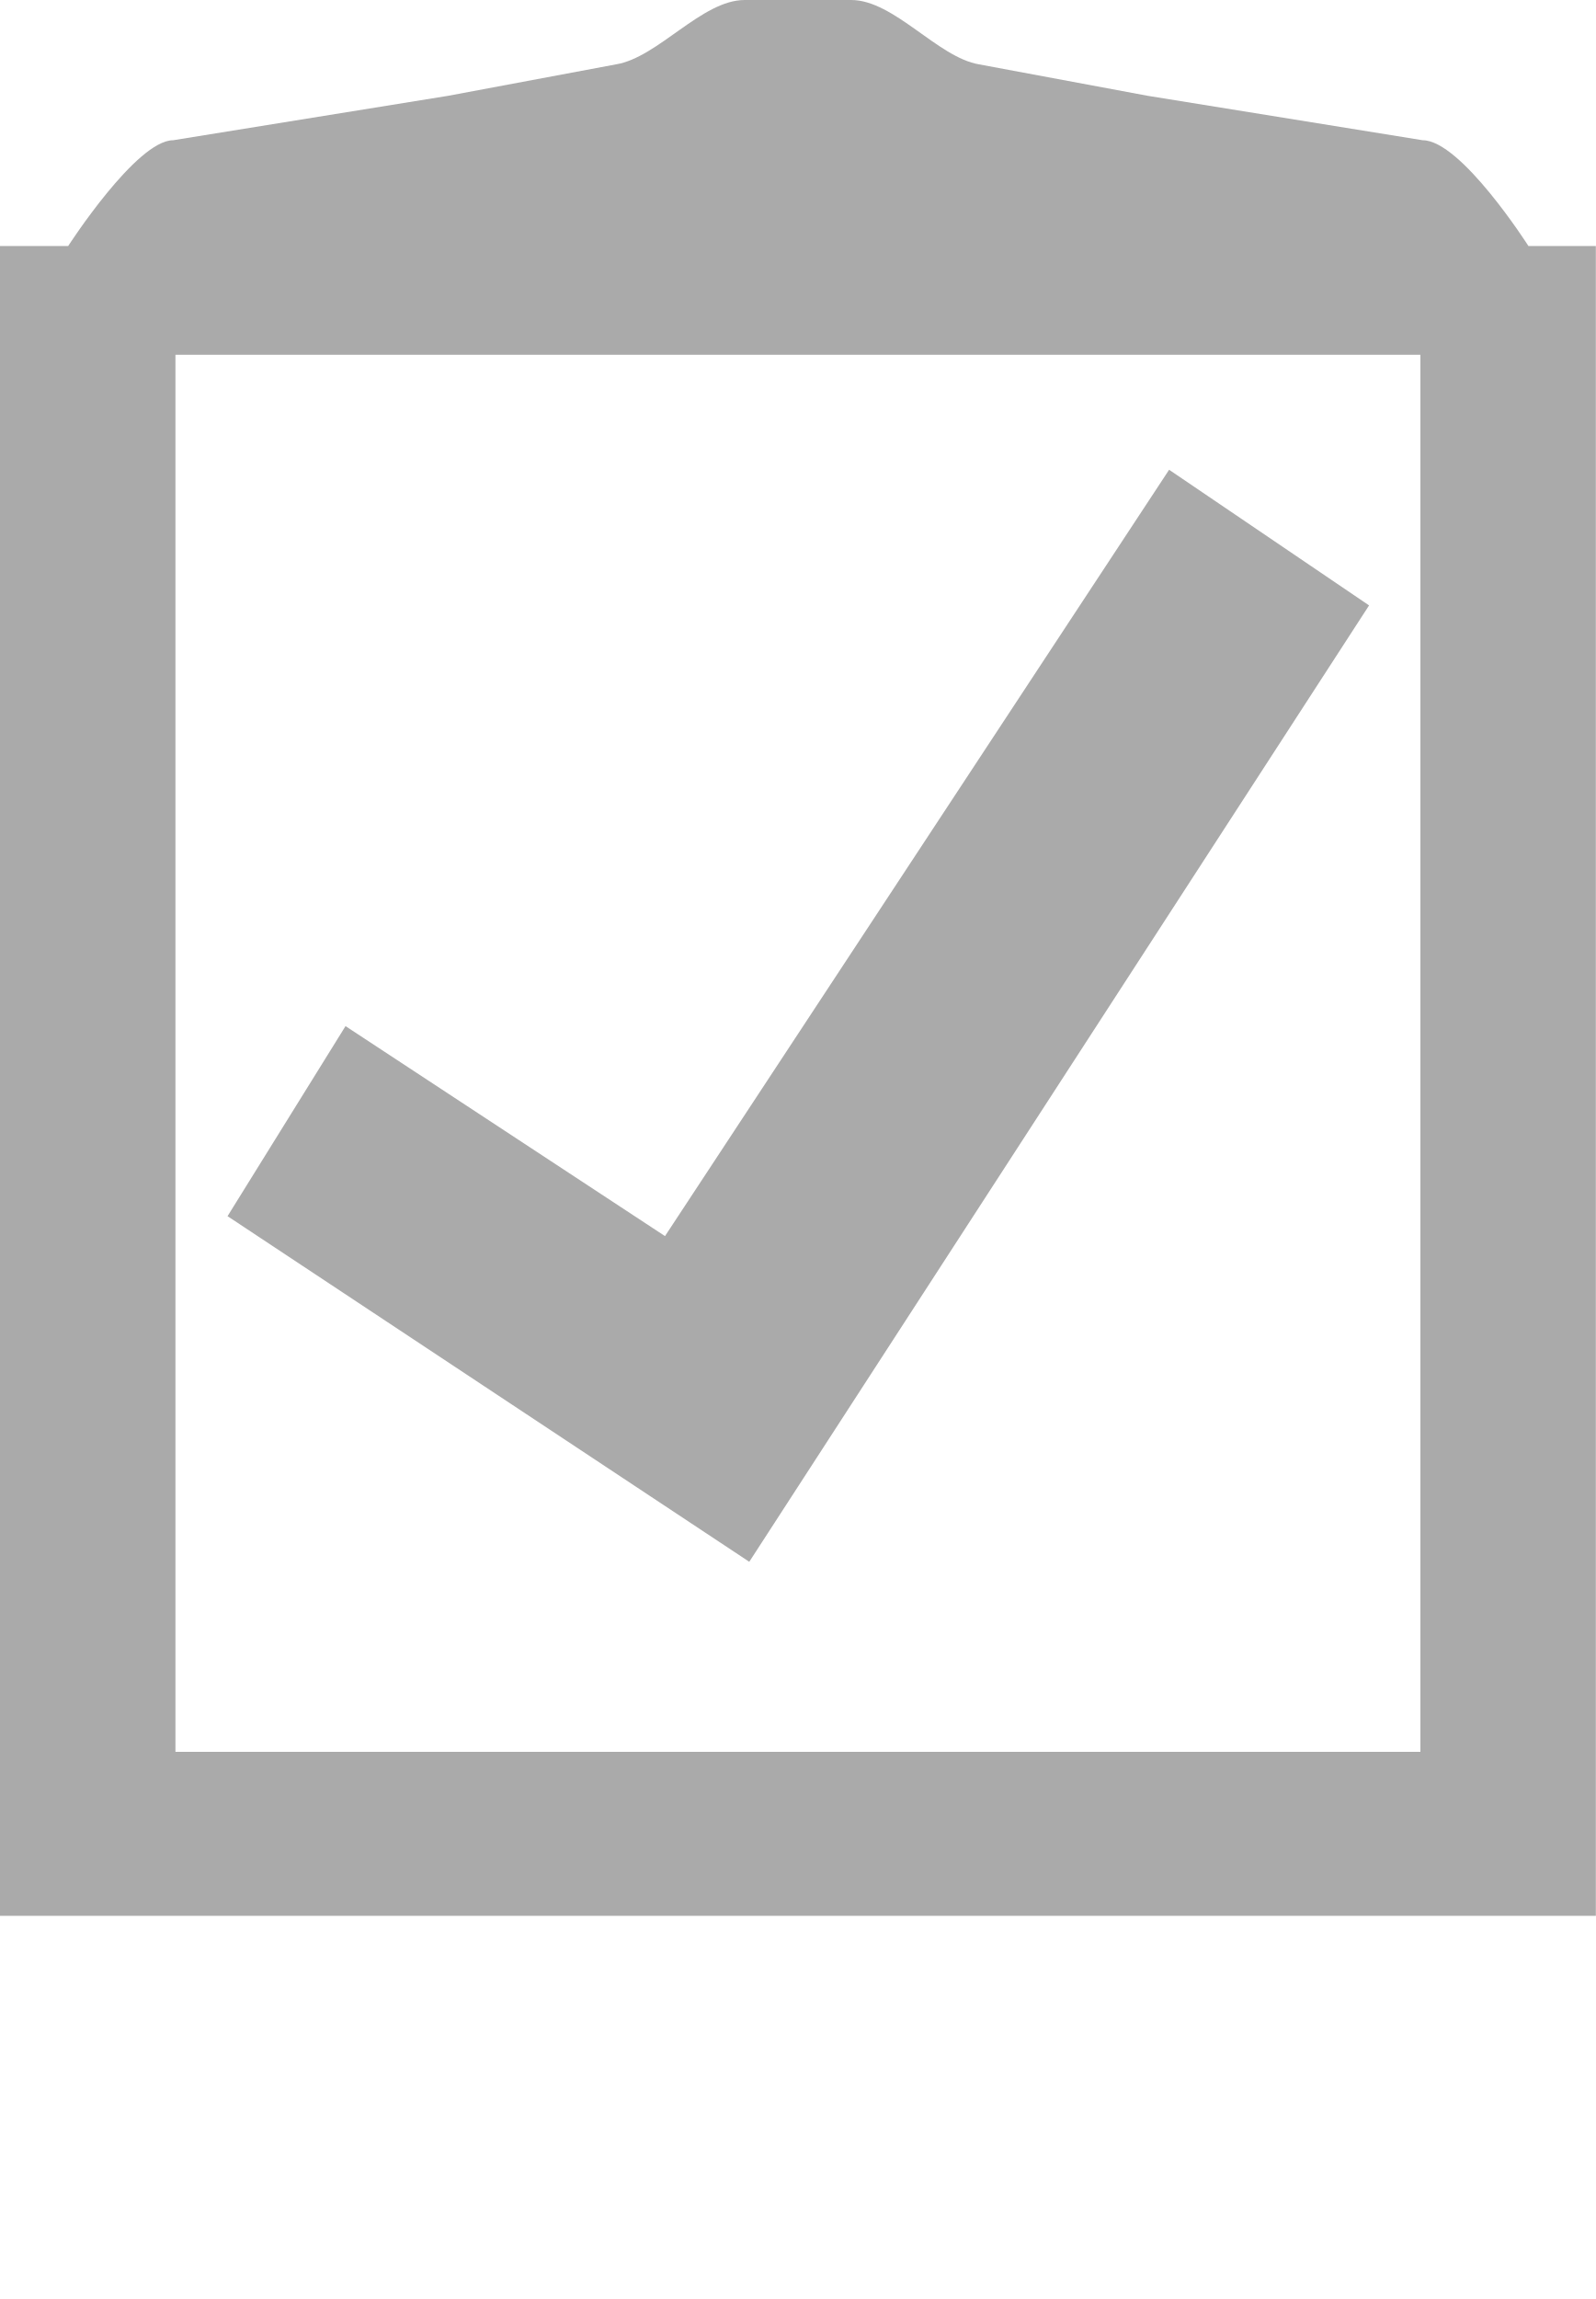
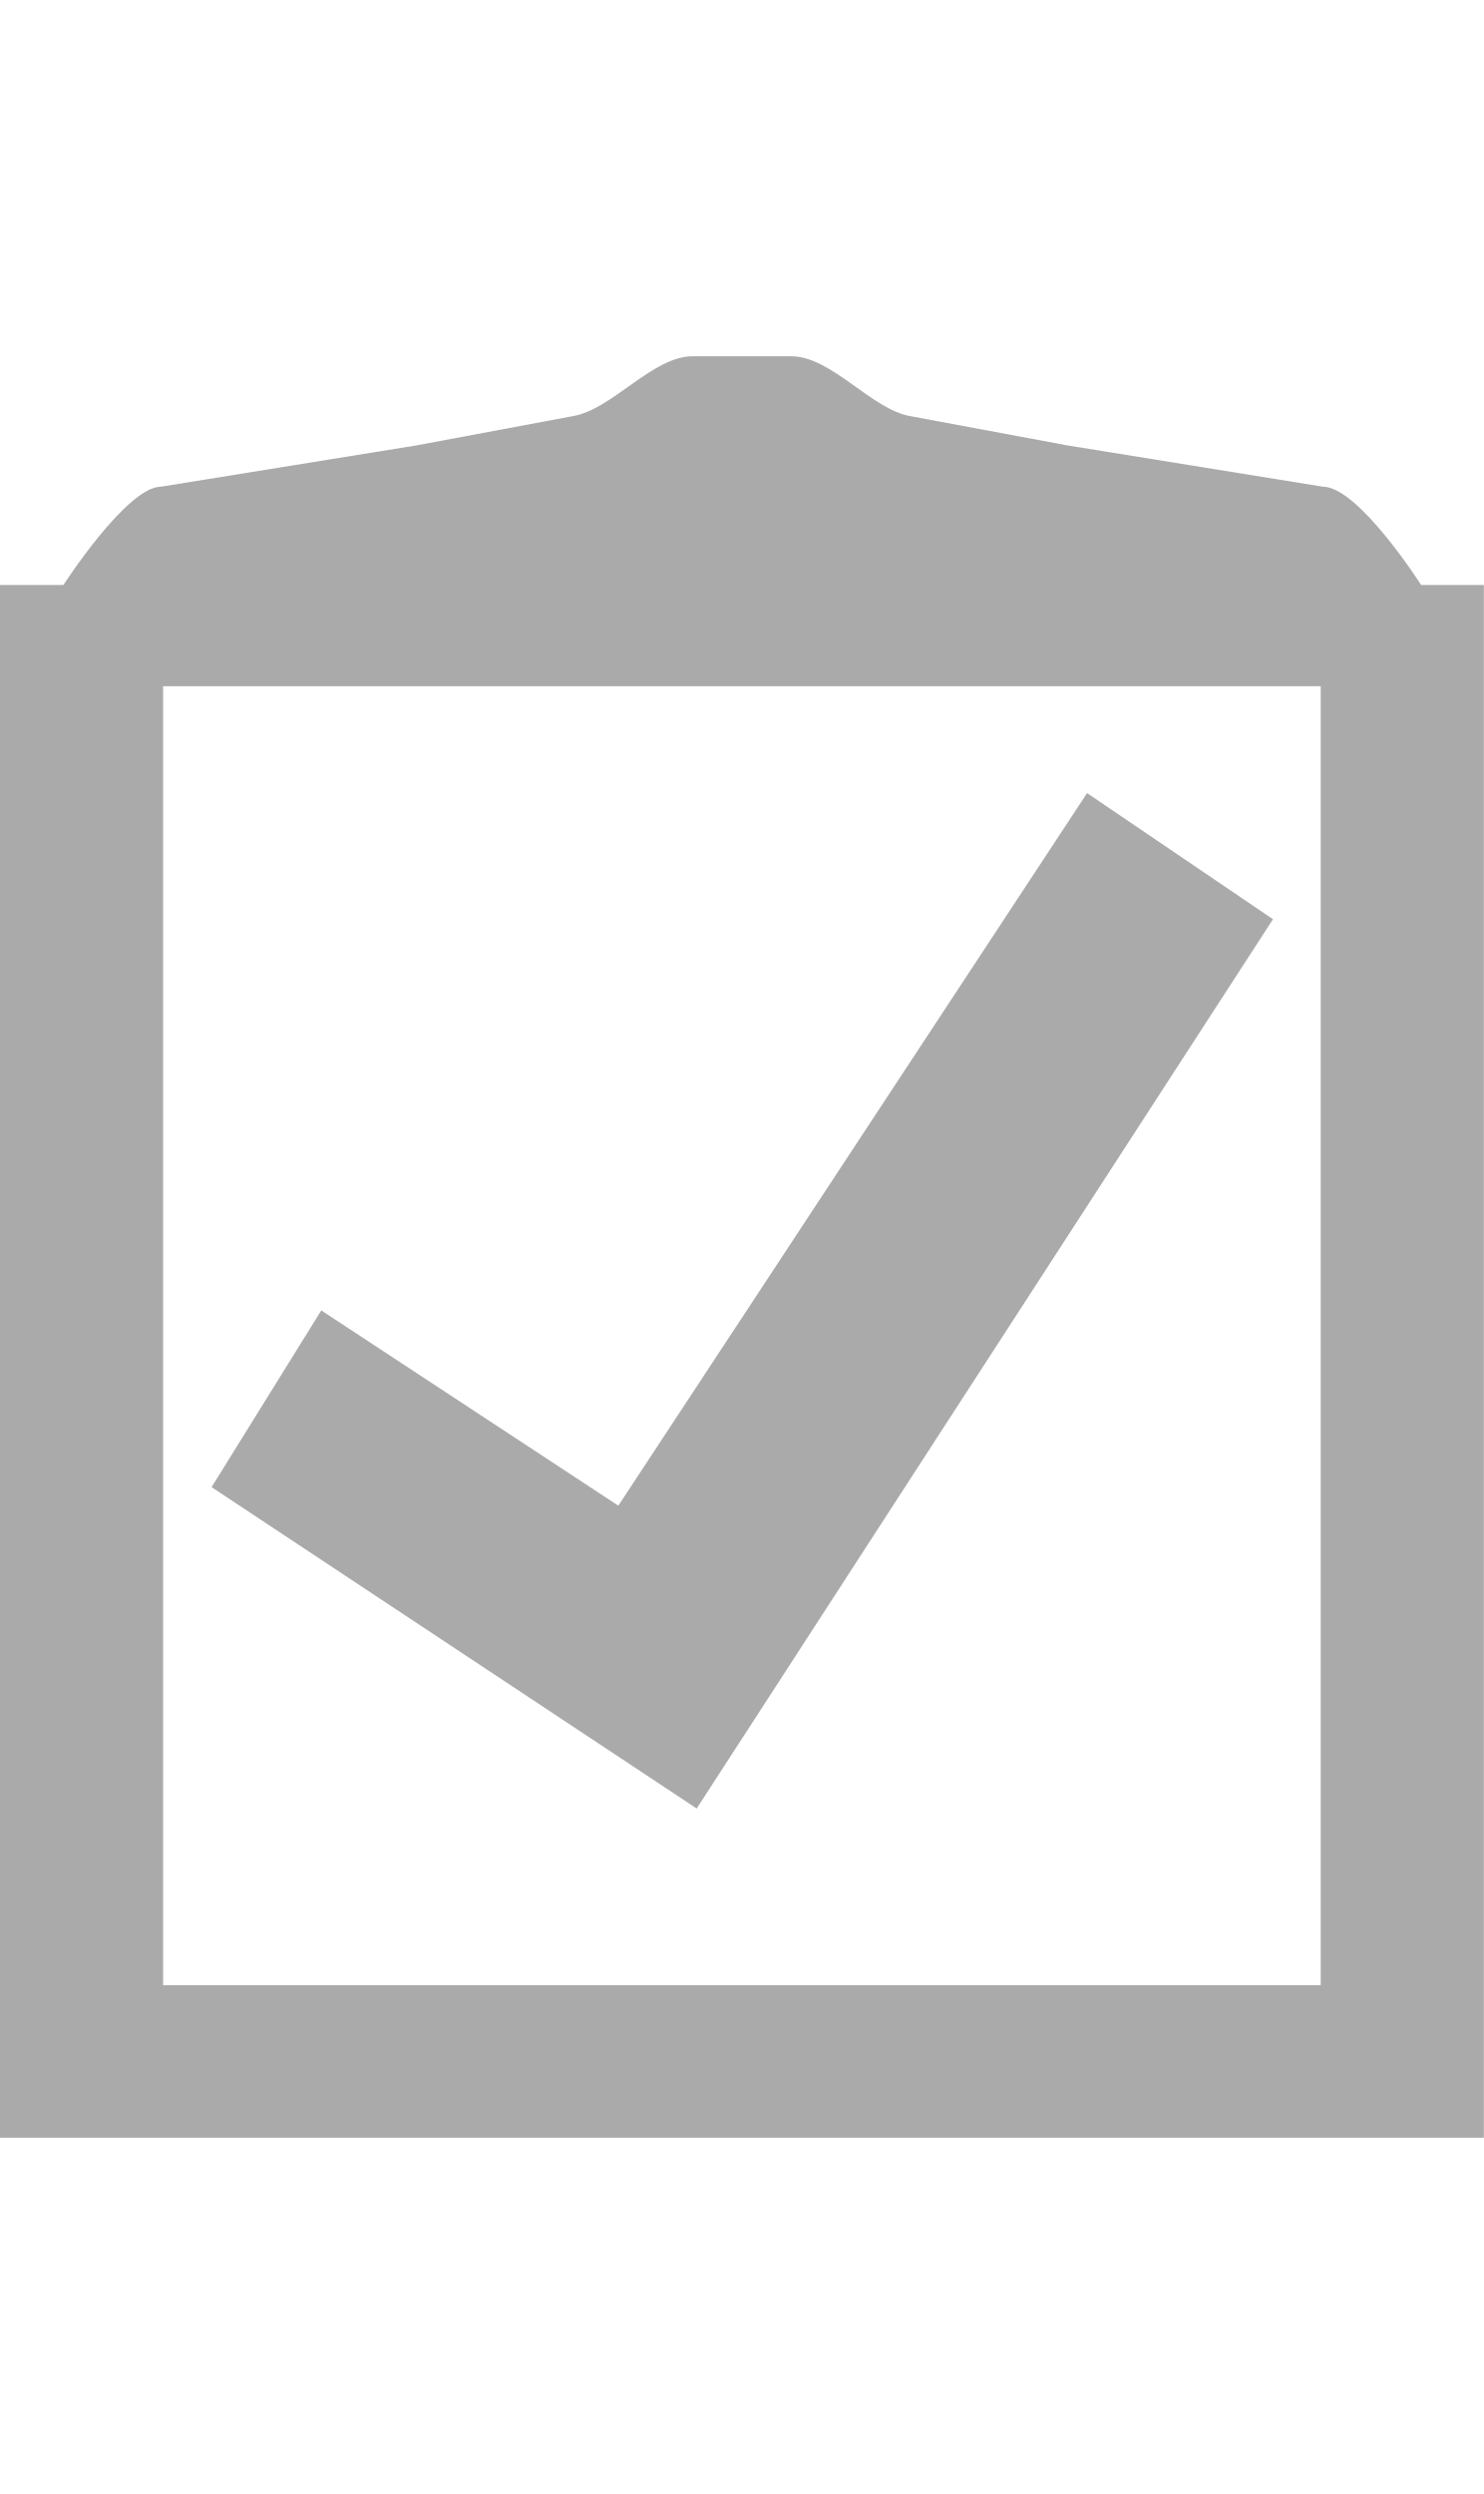
- <svg viewBox="0 0 20.83 30" style="display: flex; align-self: center;fill: #AAAAAA;">
+ <svg viewBox="0 -5 20.83 35" style="display: flex; align-self: center;fill: #AAAAAA;">
  <defs>
    <style>.cls-1{fill:#AAAAAA;}</style>
  </defs>
  <path class="cls-1" d="M12,20.38L5.19,15.87l1.54-2.48,4.17,2.74,6.58-10,2.61,1.77ZM23.05,3.21V25H2.22V3.21H3.11S4,1.83,4.48,1.83l3.59-.58,2.19-.41C10.81,0.75,11.38,0,11.94,0h1.39C13.89,0,14.46.75,15,.84L17.2,1.25l3.59,0.58c0.5,0,1.38,1.38,1.38,1.38h0.89ZM20.76,4.63H4.51V22.86H20.76V4.63Z" transform="translate(-2.22)" />
</svg>
